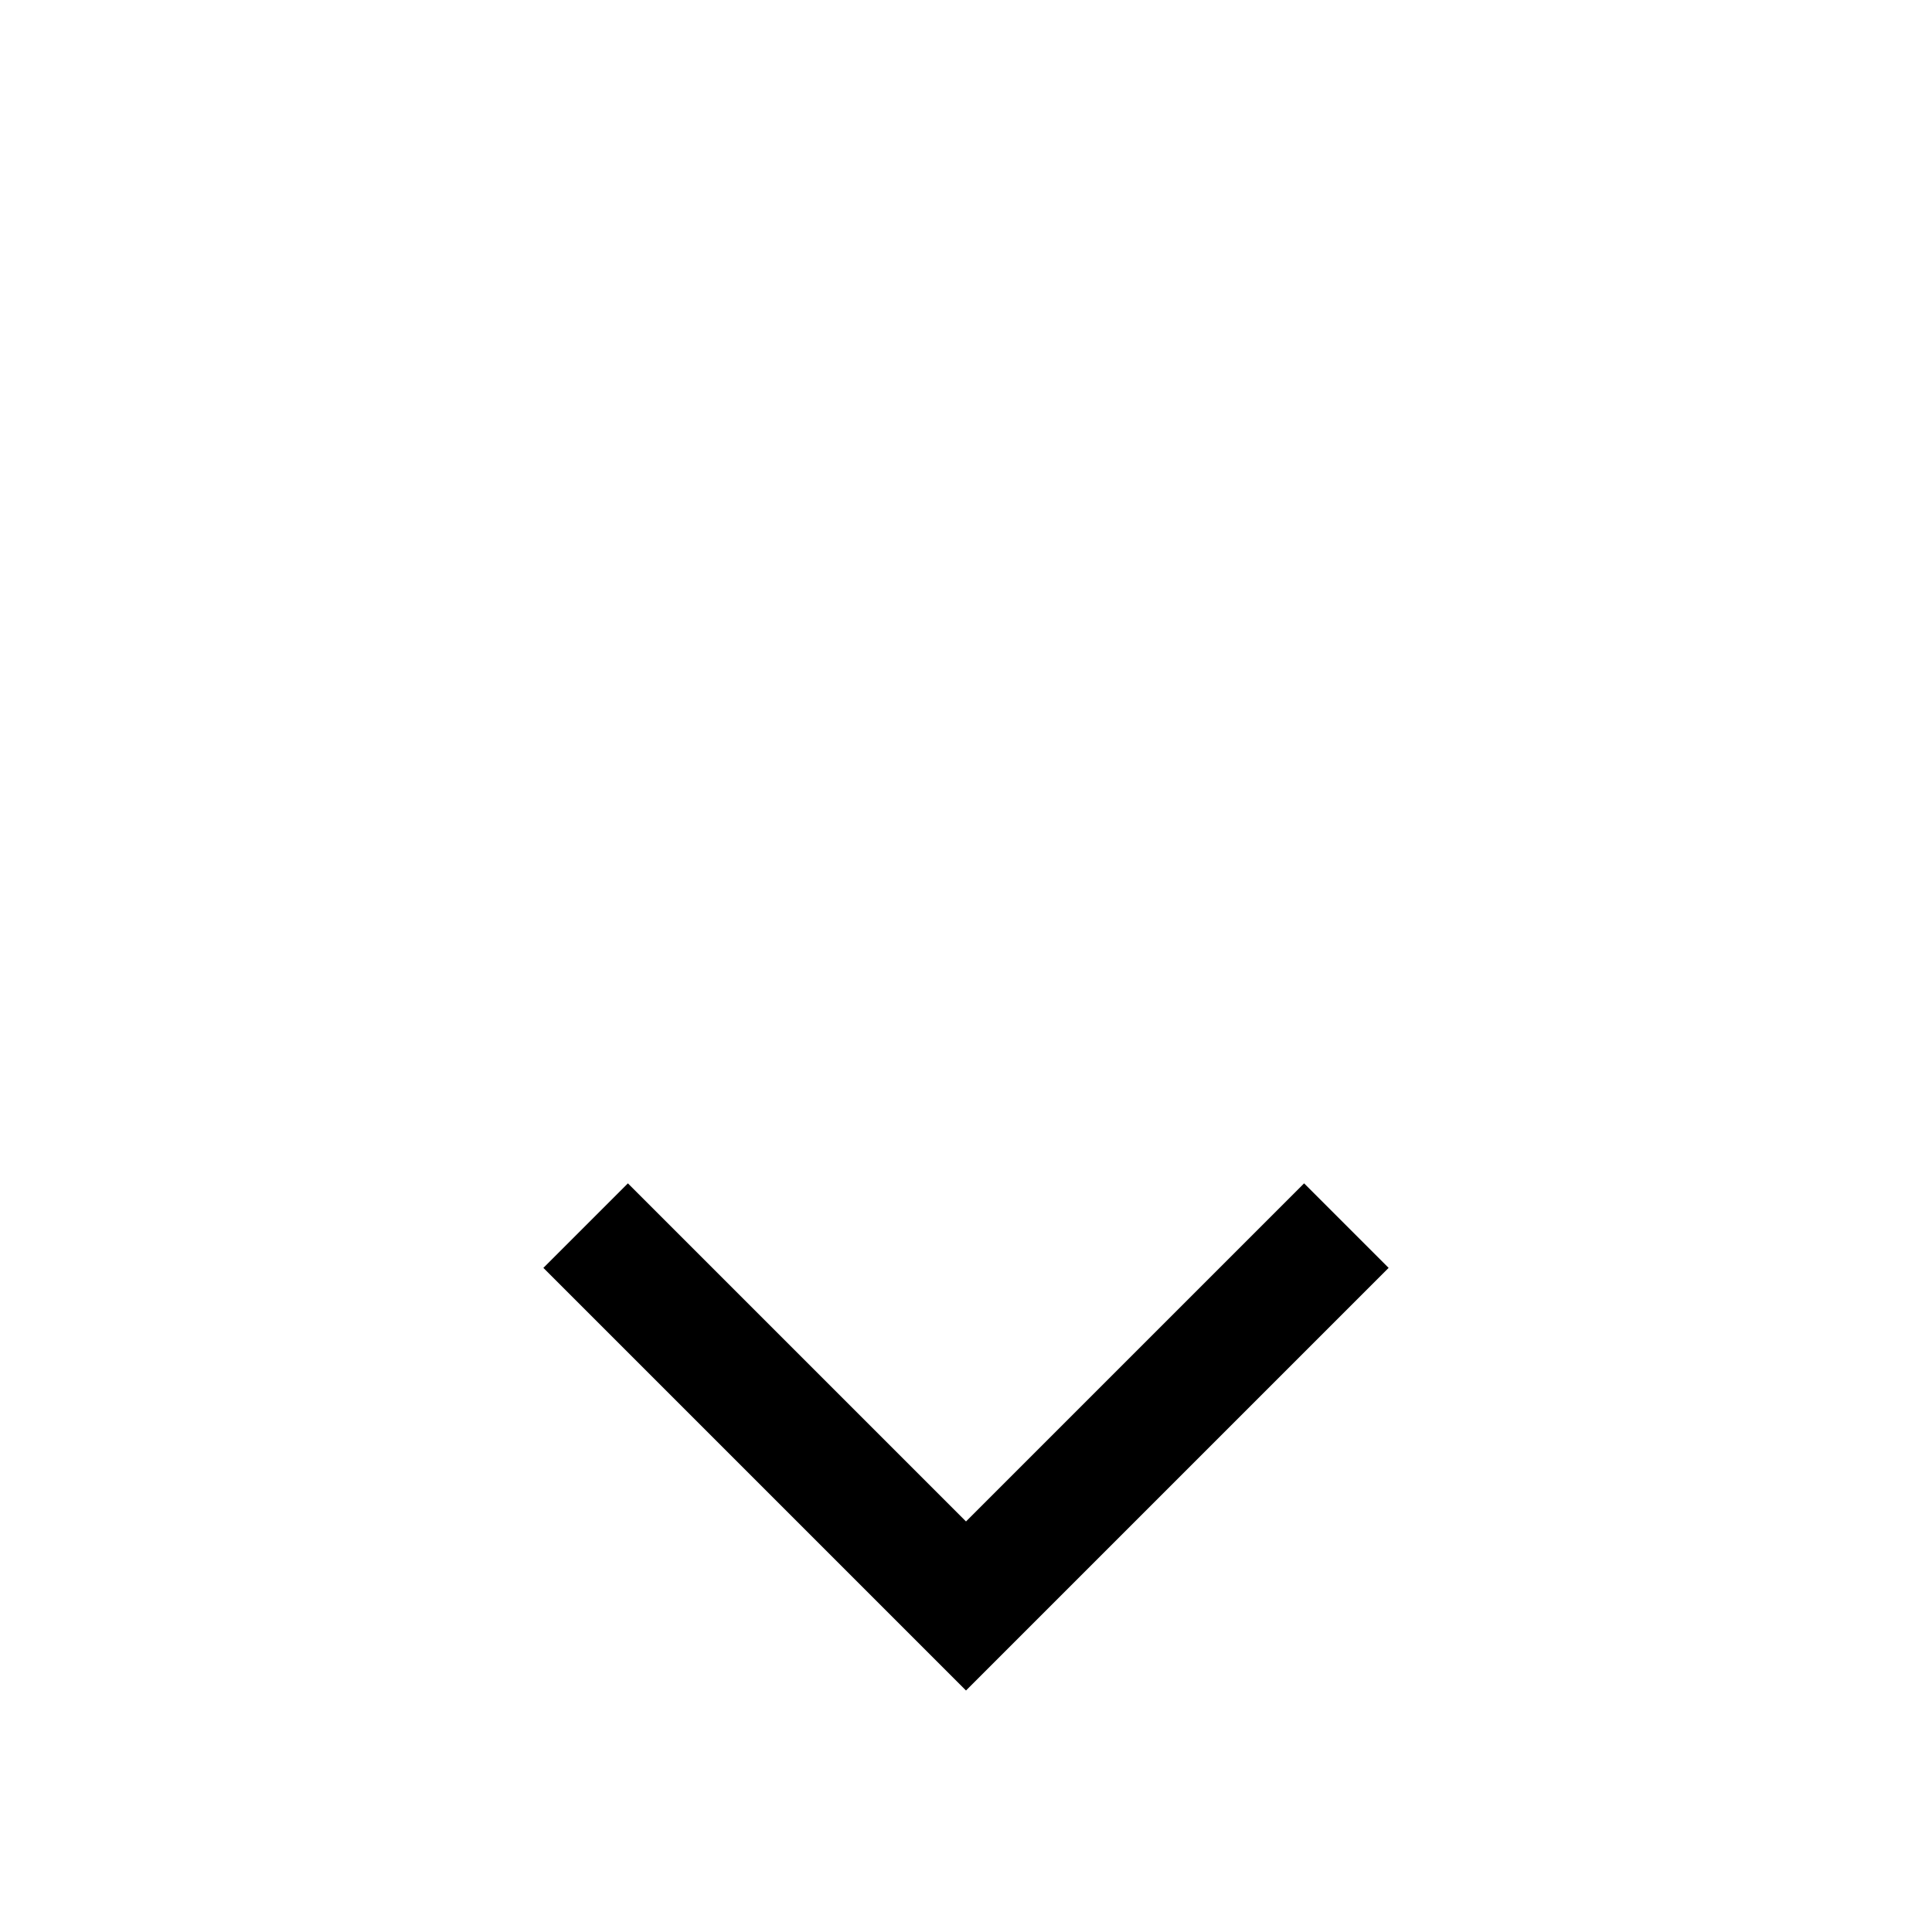
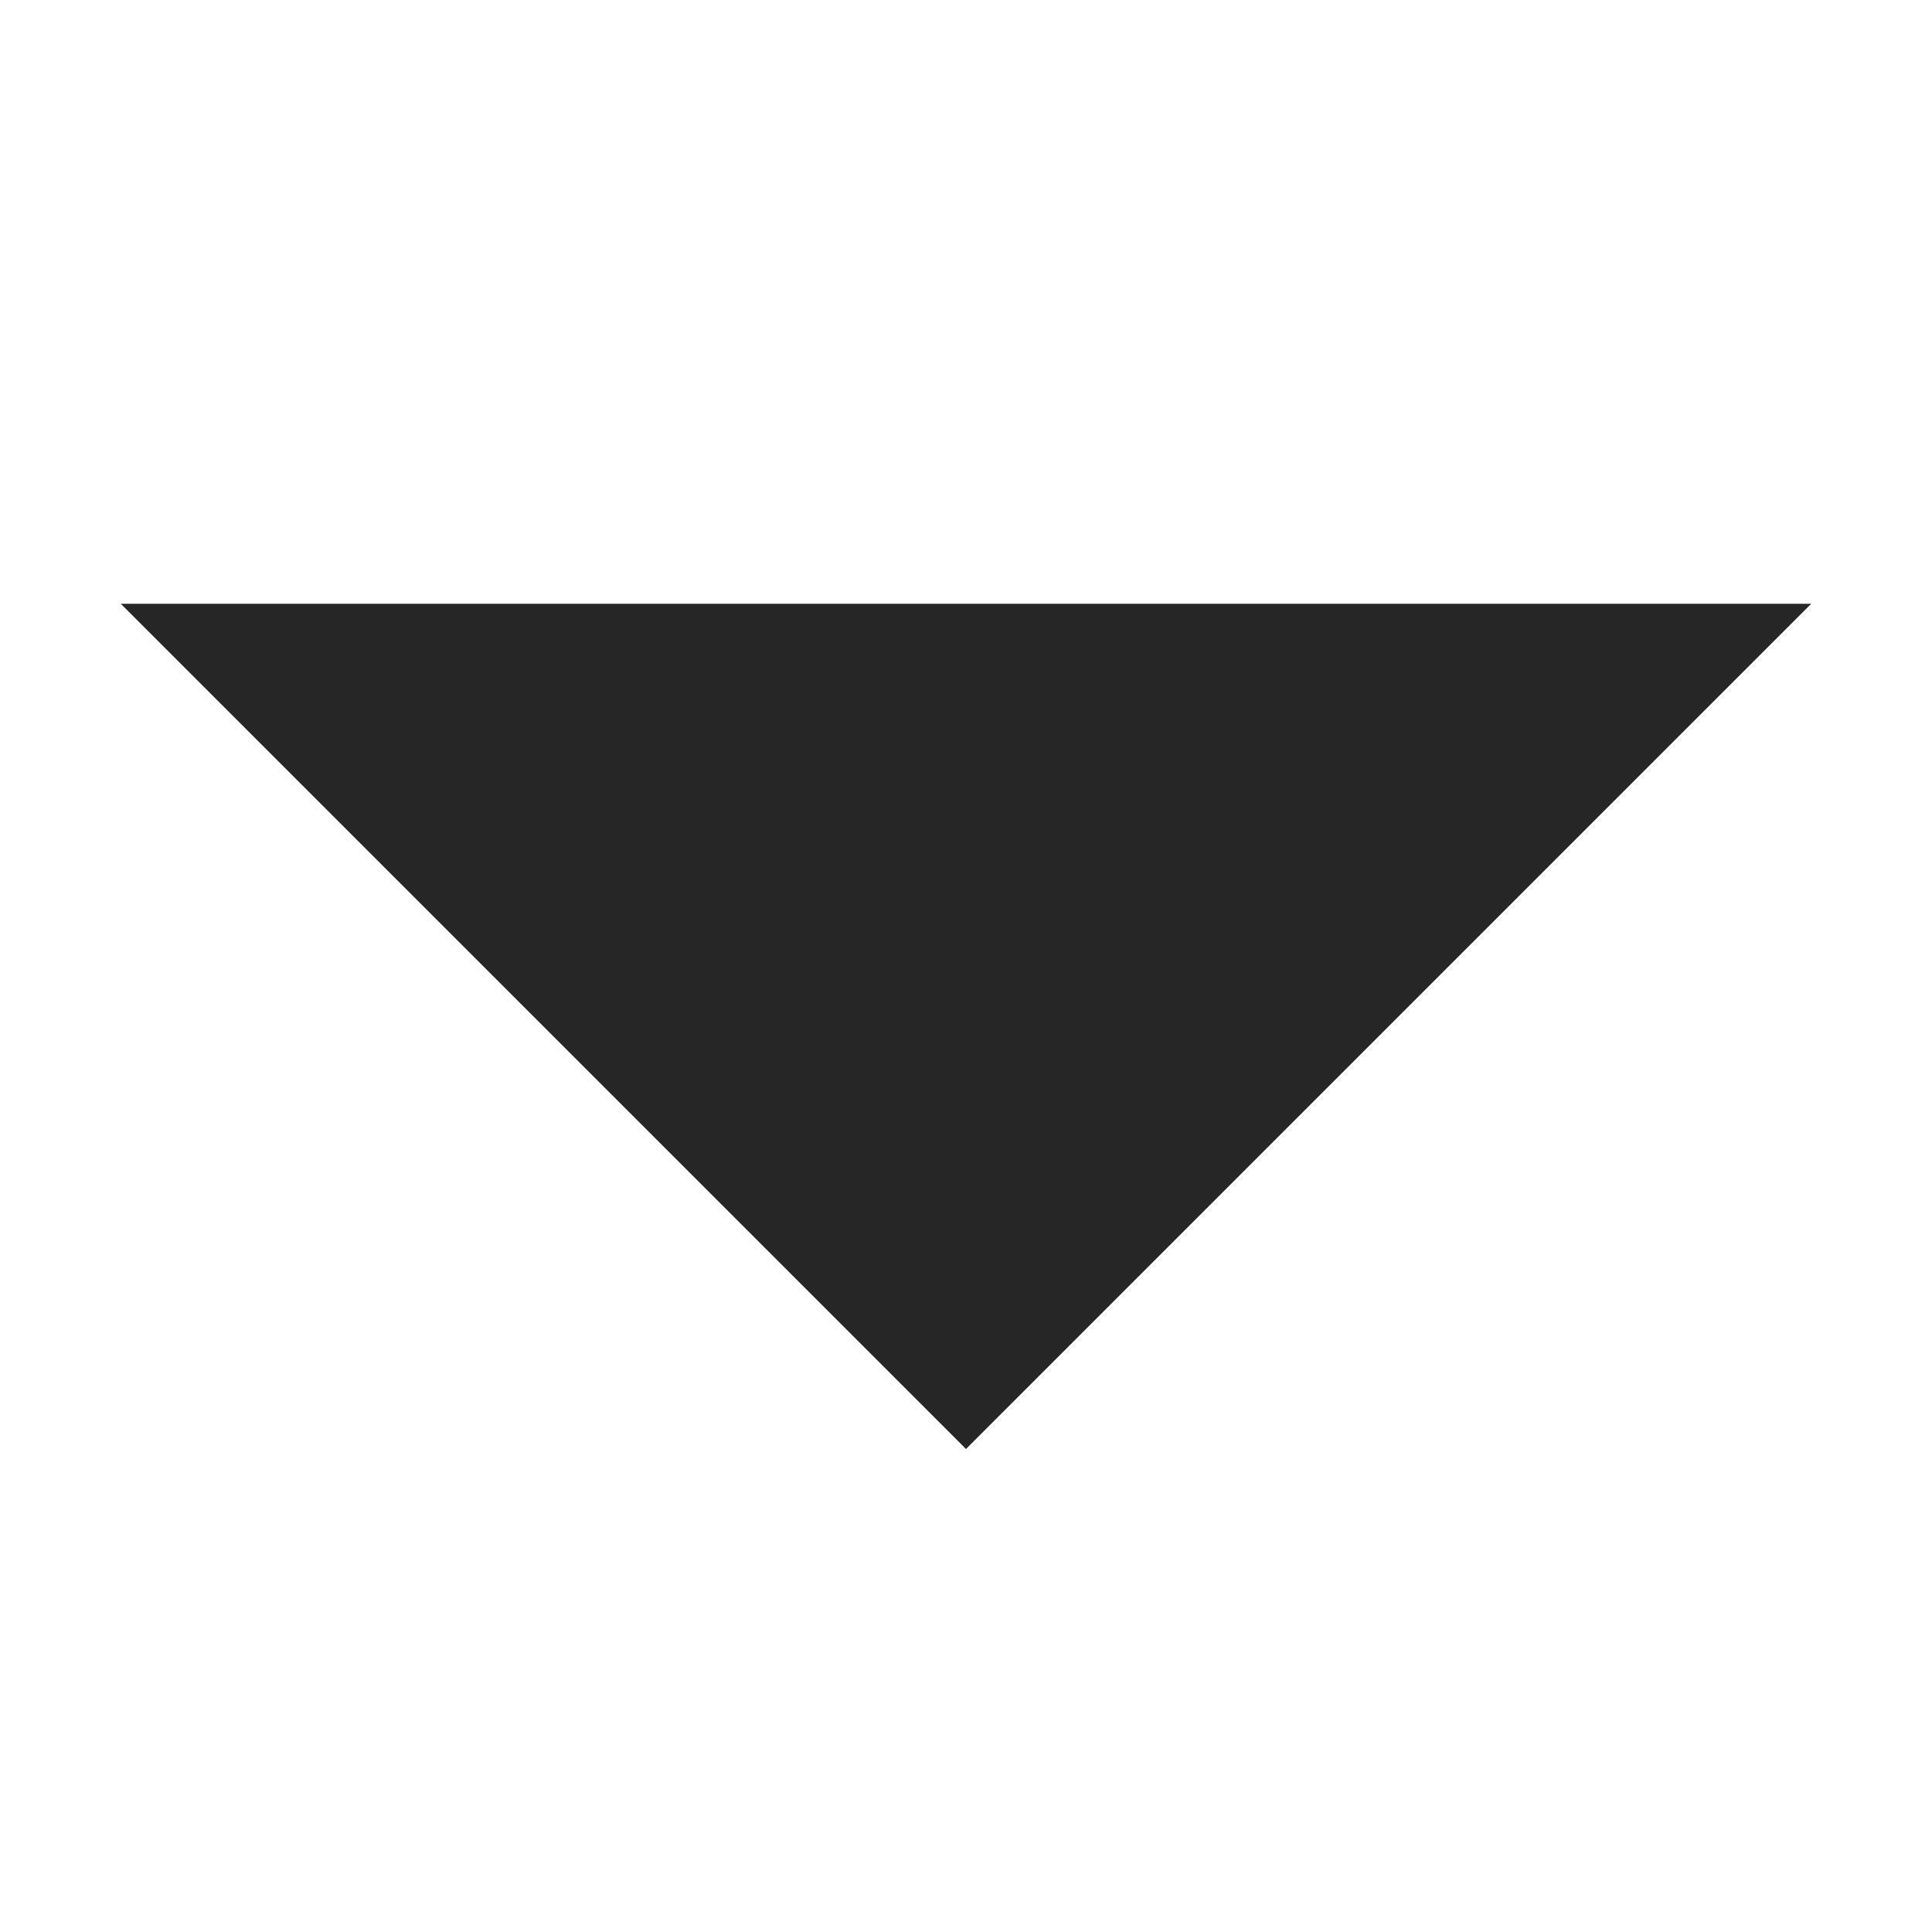
- <svg xmlns="http://www.w3.org/2000/svg" fill="#000000" version="1.1" id="icon" width="800px" height="800px" viewBox="0 0 32 32" xml:space="preserve">
-   <style type="text/css">
- 	.st0{fill:none;}
- </style>
-   <polygon points="16,28 9,21 10.4,19.6 16,25.2 21.6,19.6 23,21 " />
-   <rect id="_Transparent_Rectangle_" class="st0" width="32" height="32" />
+ <svg xmlns="http://www.w3.org/2000/svg" class="svg-icon" style="width: 0.8em; height: 0.8em;vertical-align: middle;fill: currentColor;overflow: hidden;" viewBox="0 0 1024 1024" version="1.1">
+   <path d="M64 320l448 448 448-448z" fill="#262626" />
</svg>
